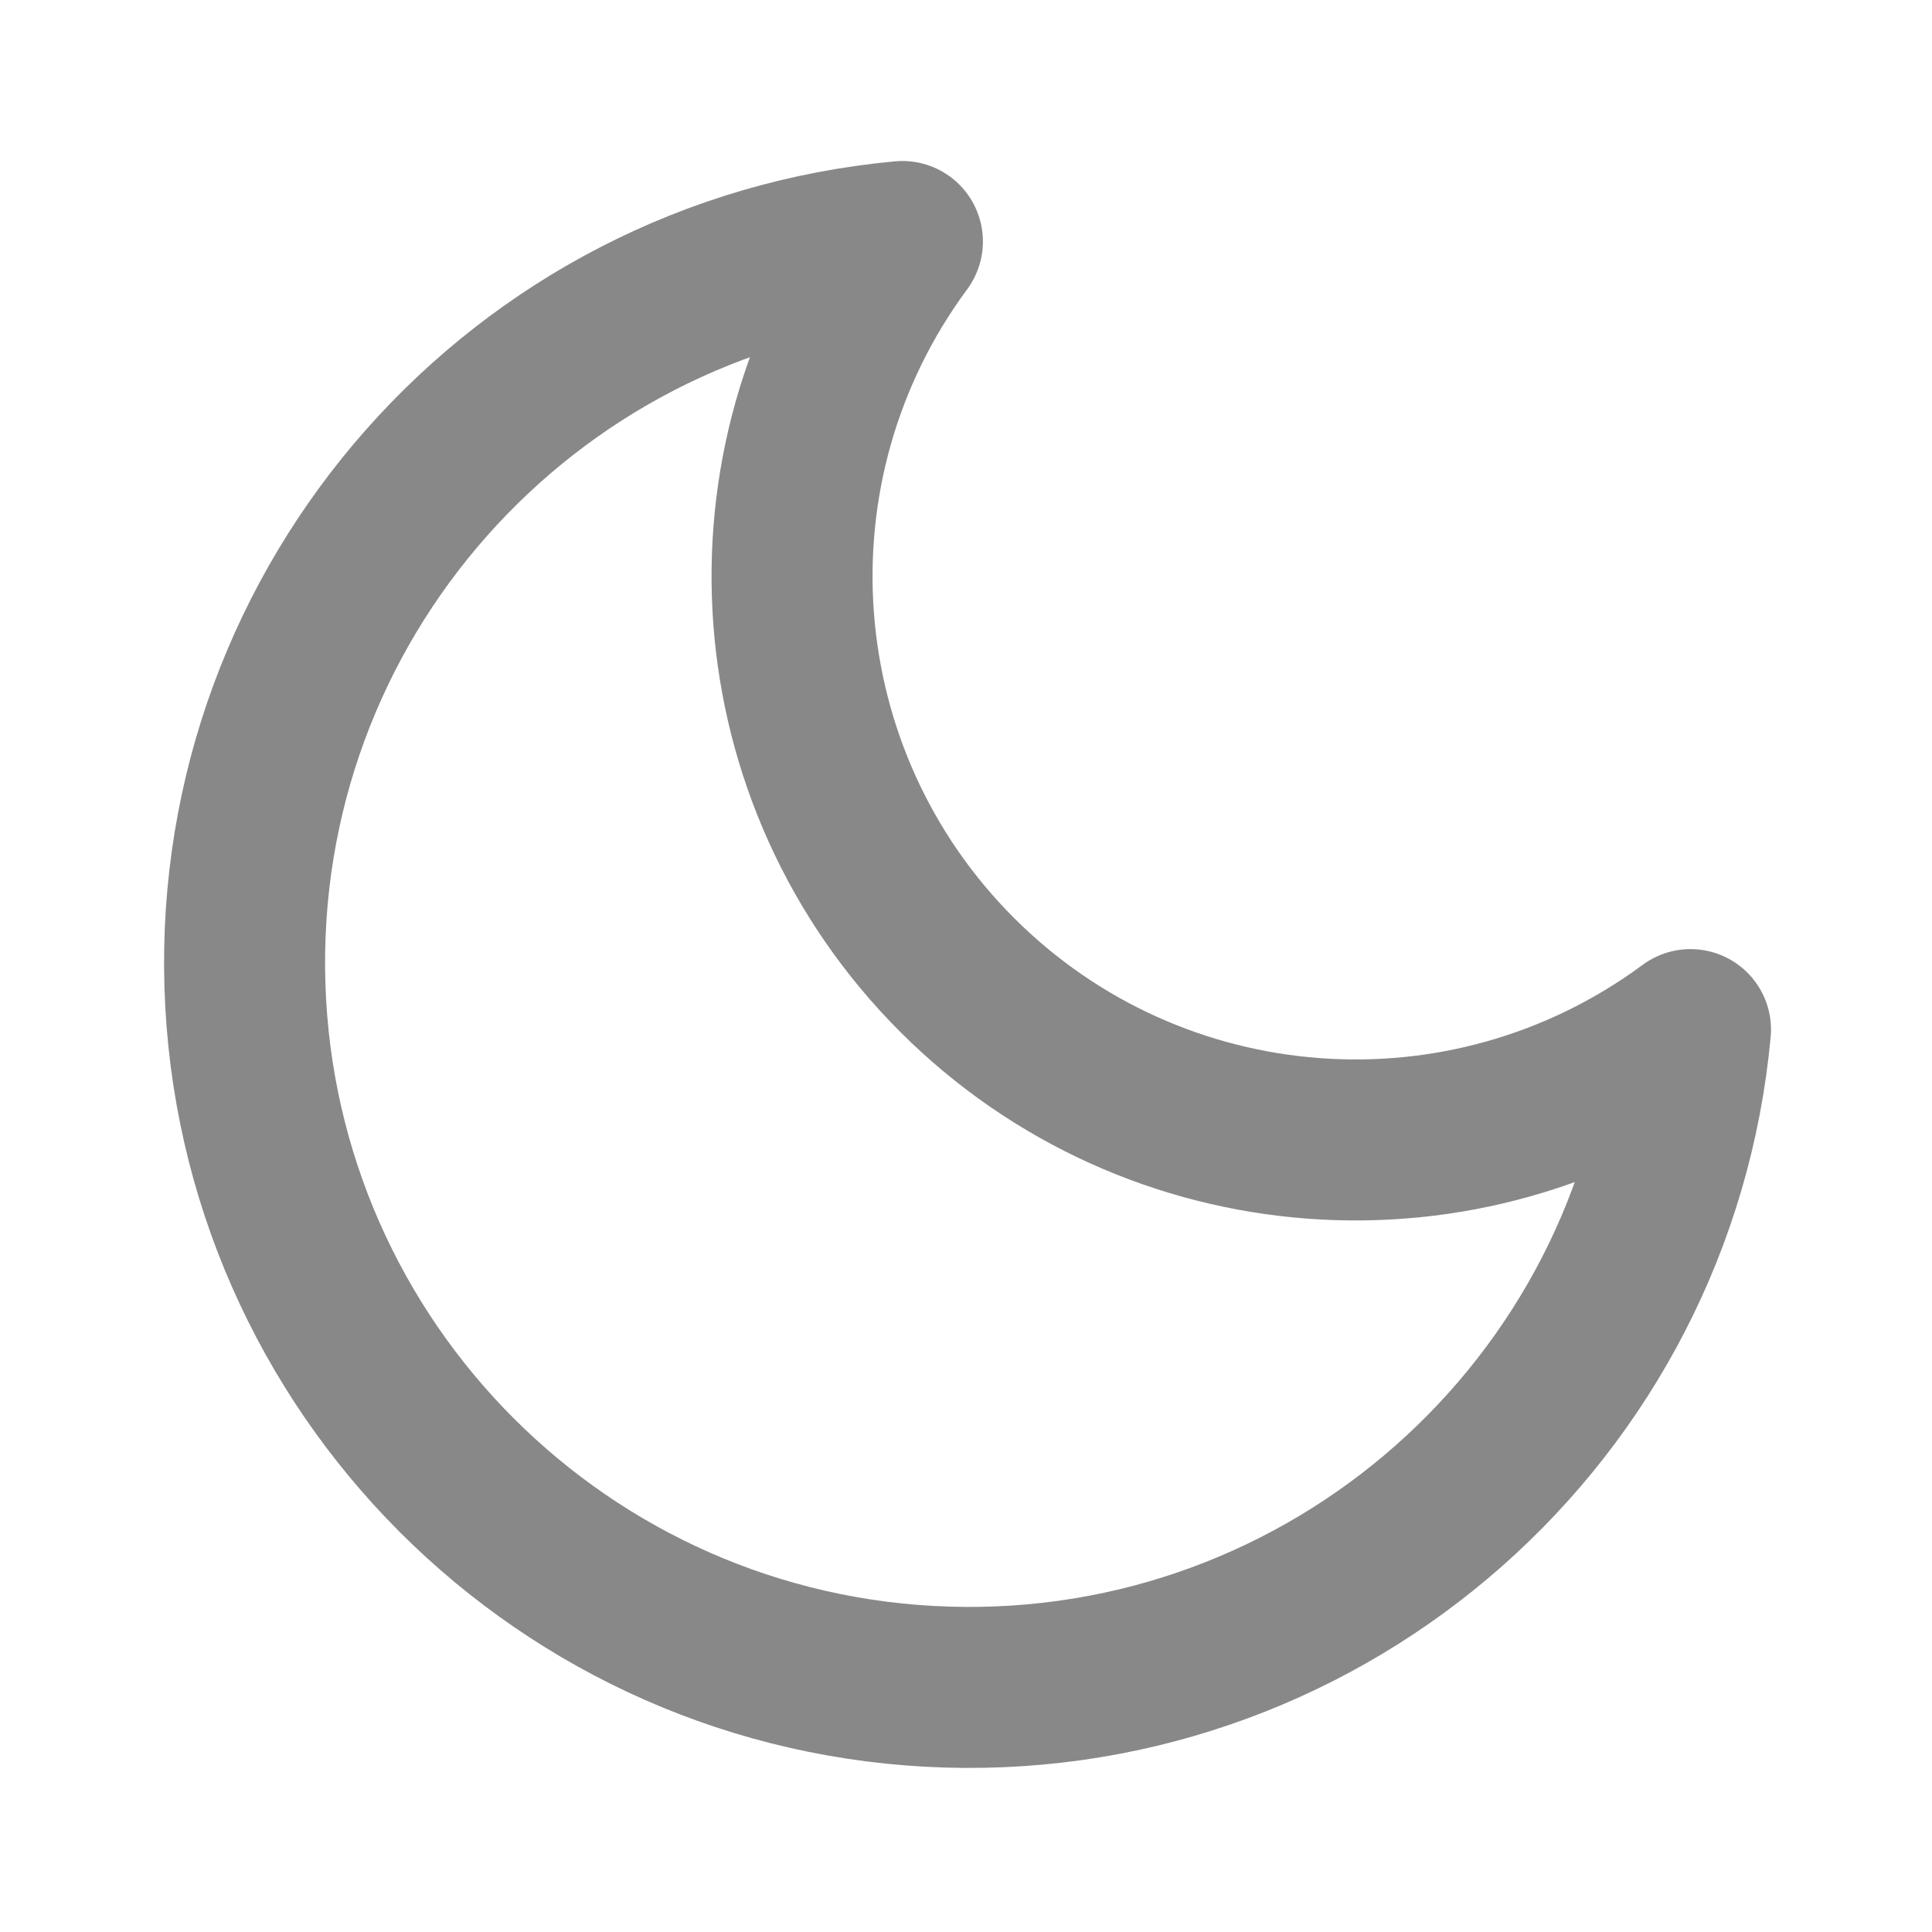
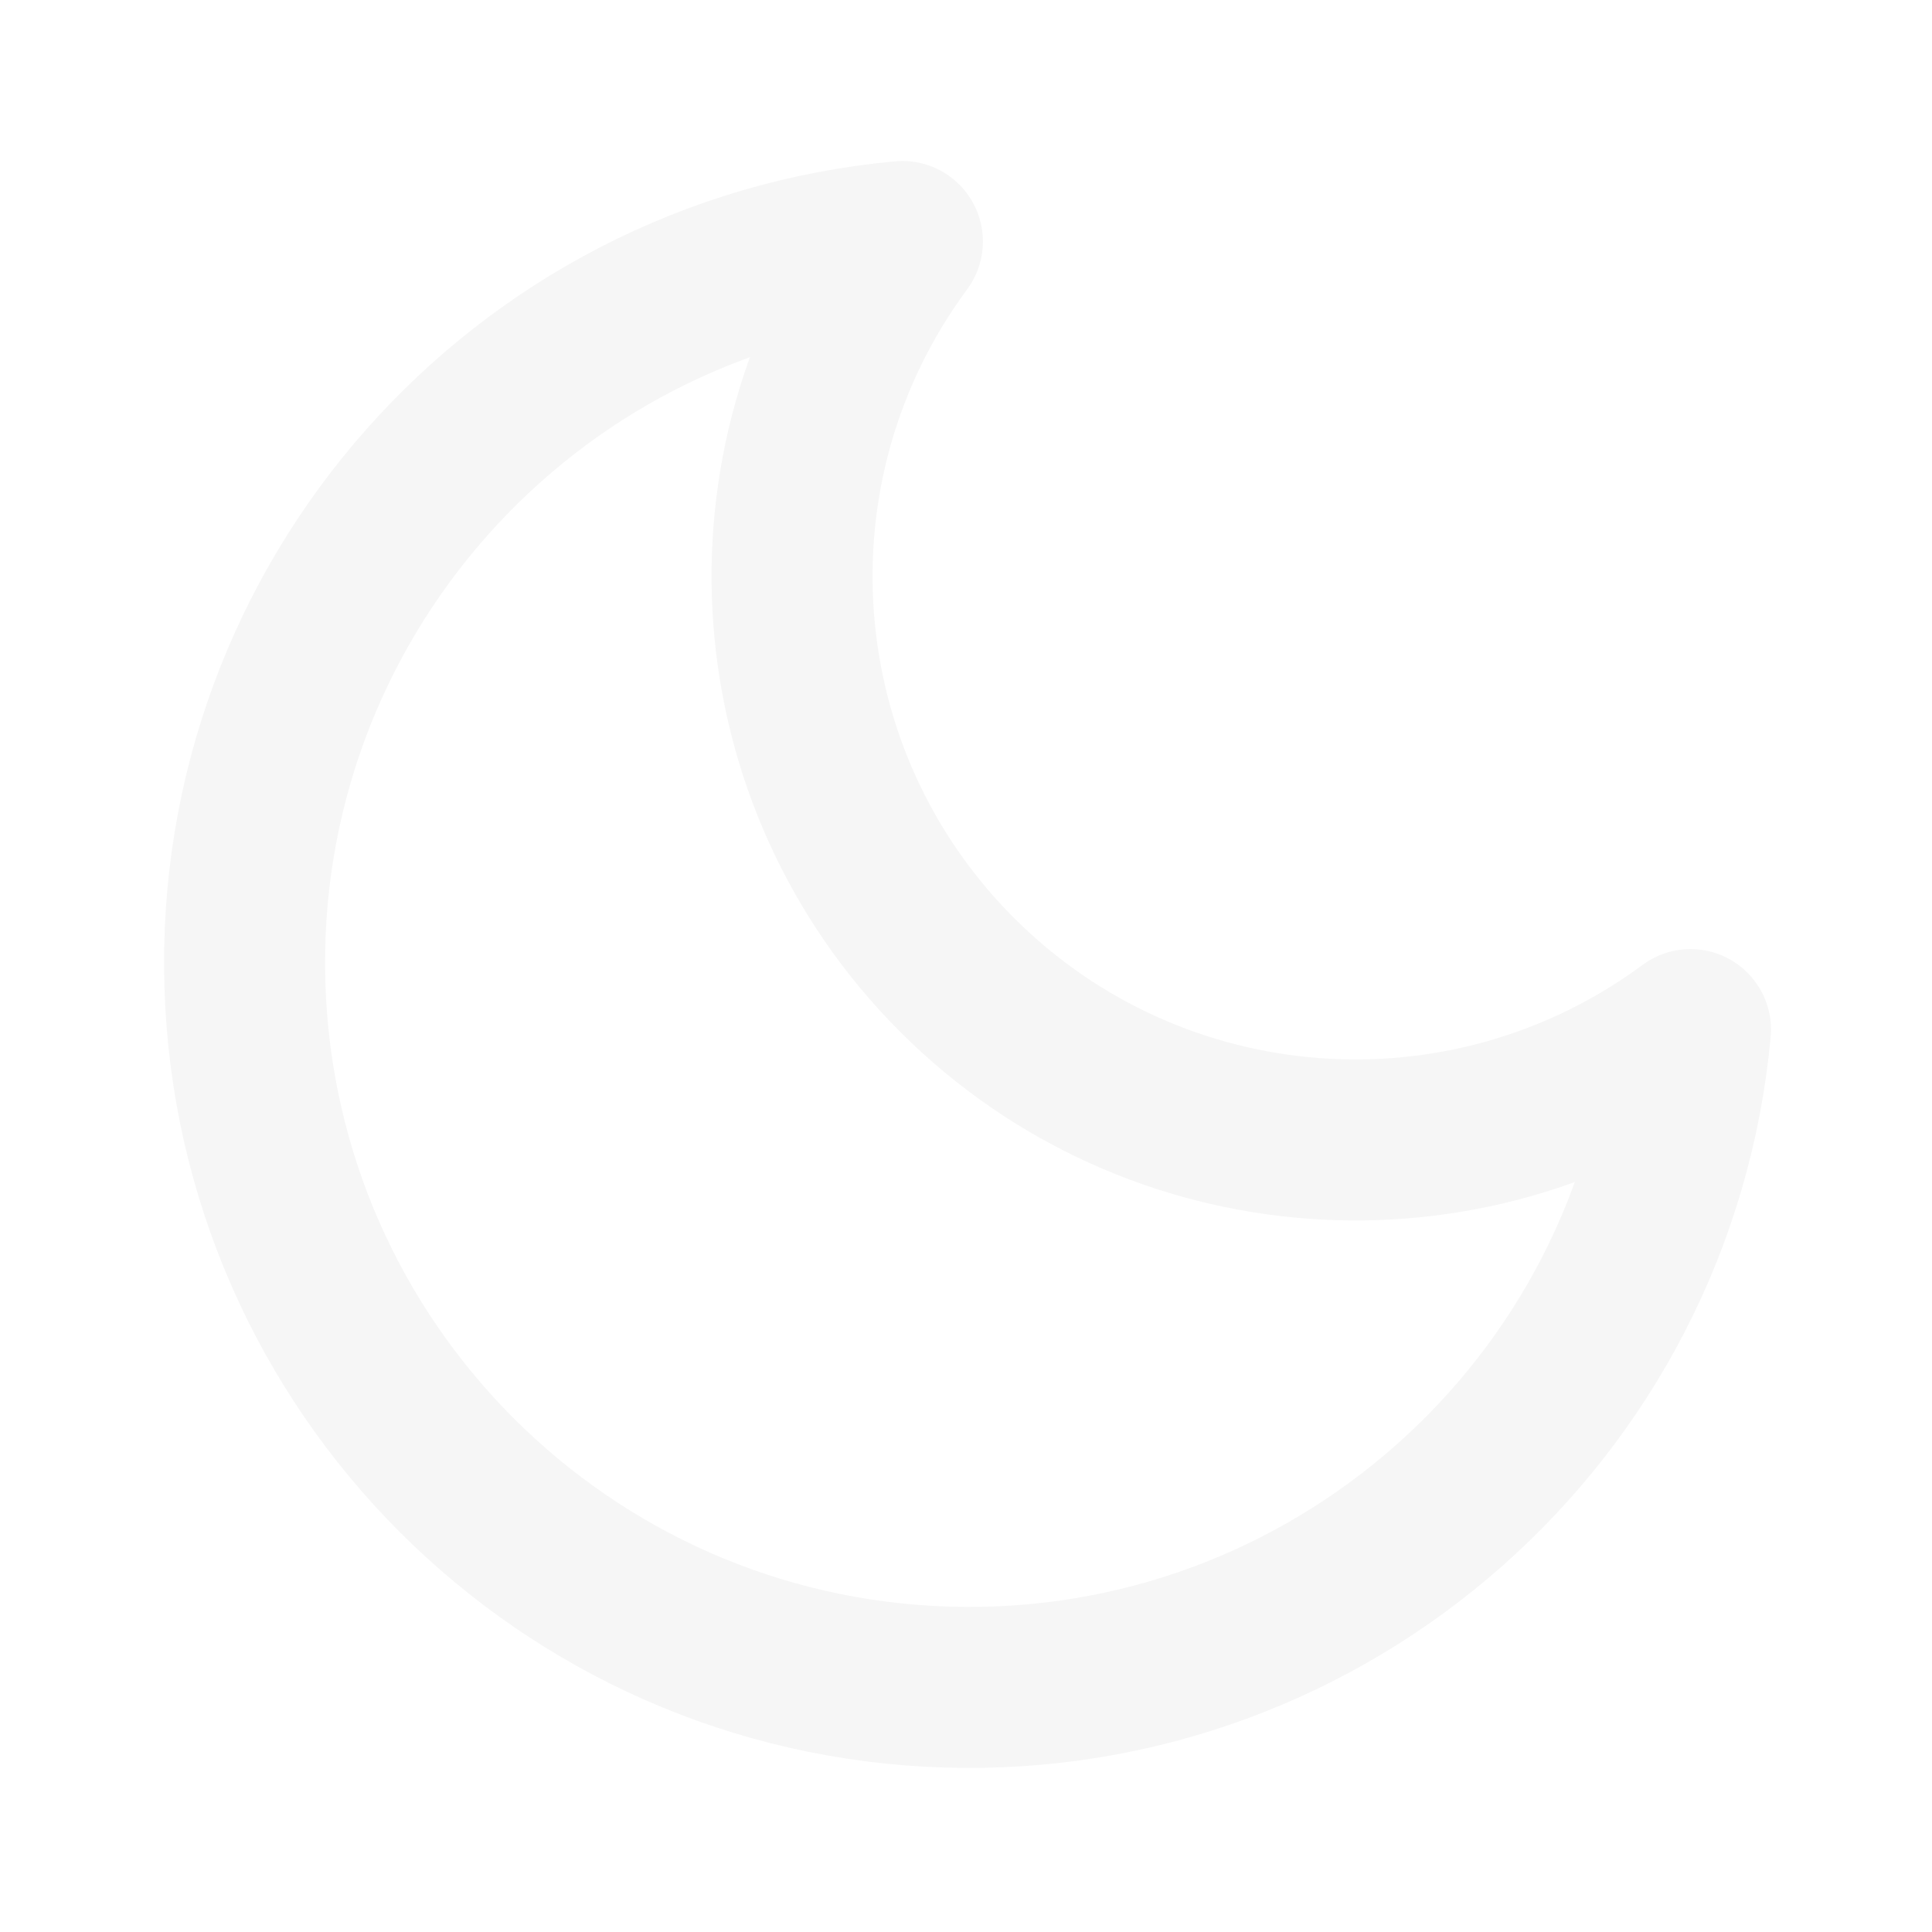
- <svg xmlns="http://www.w3.org/2000/svg" width="24" height="24" viewBox="0 0 24 24" fill="none" stroke="#888" stroke-width="2" stroke-linecap="round" stroke-linejoin="round" class="moon">
+ <svg xmlns="http://www.w3.org/2000/svg" width="24" height="24" viewBox="0 0 24 24" fill="none" stroke="#f6f6f6" stroke-width="2" stroke-linecap="round" stroke-linejoin="round" class="moon">
  <path d="M21 12.79A9 9 0 1 1 11.21 3 7 7 0 0 0 21 12.79z" />
</svg>
